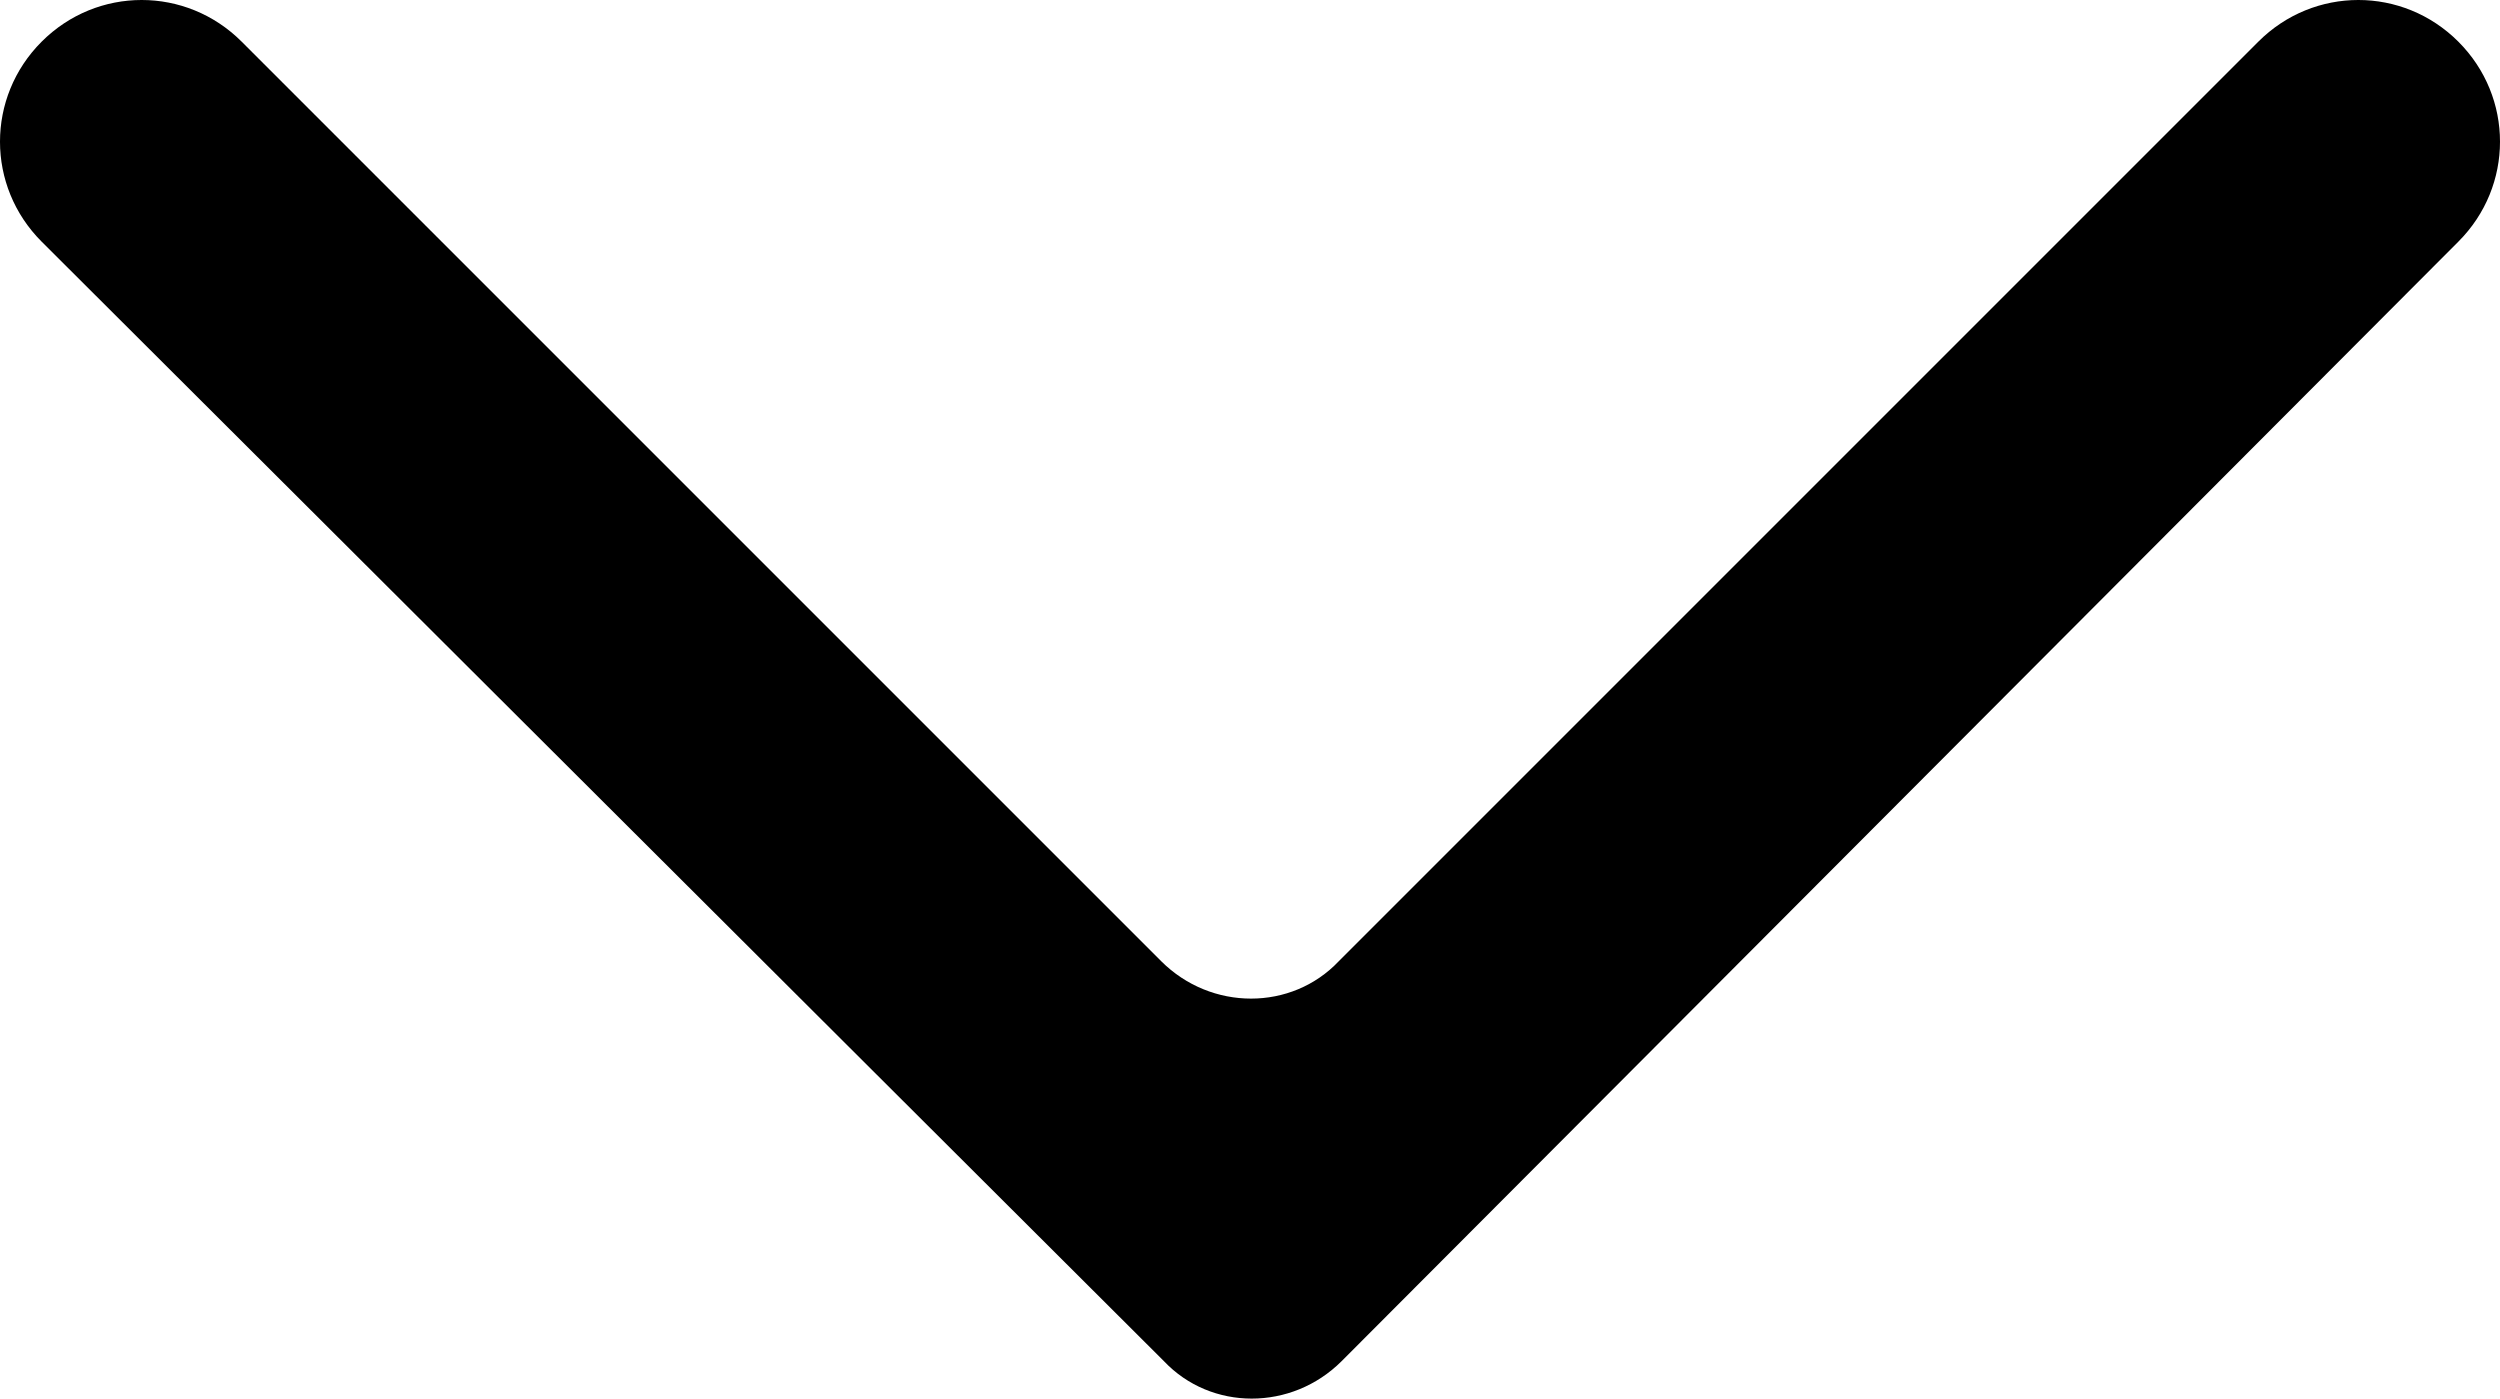
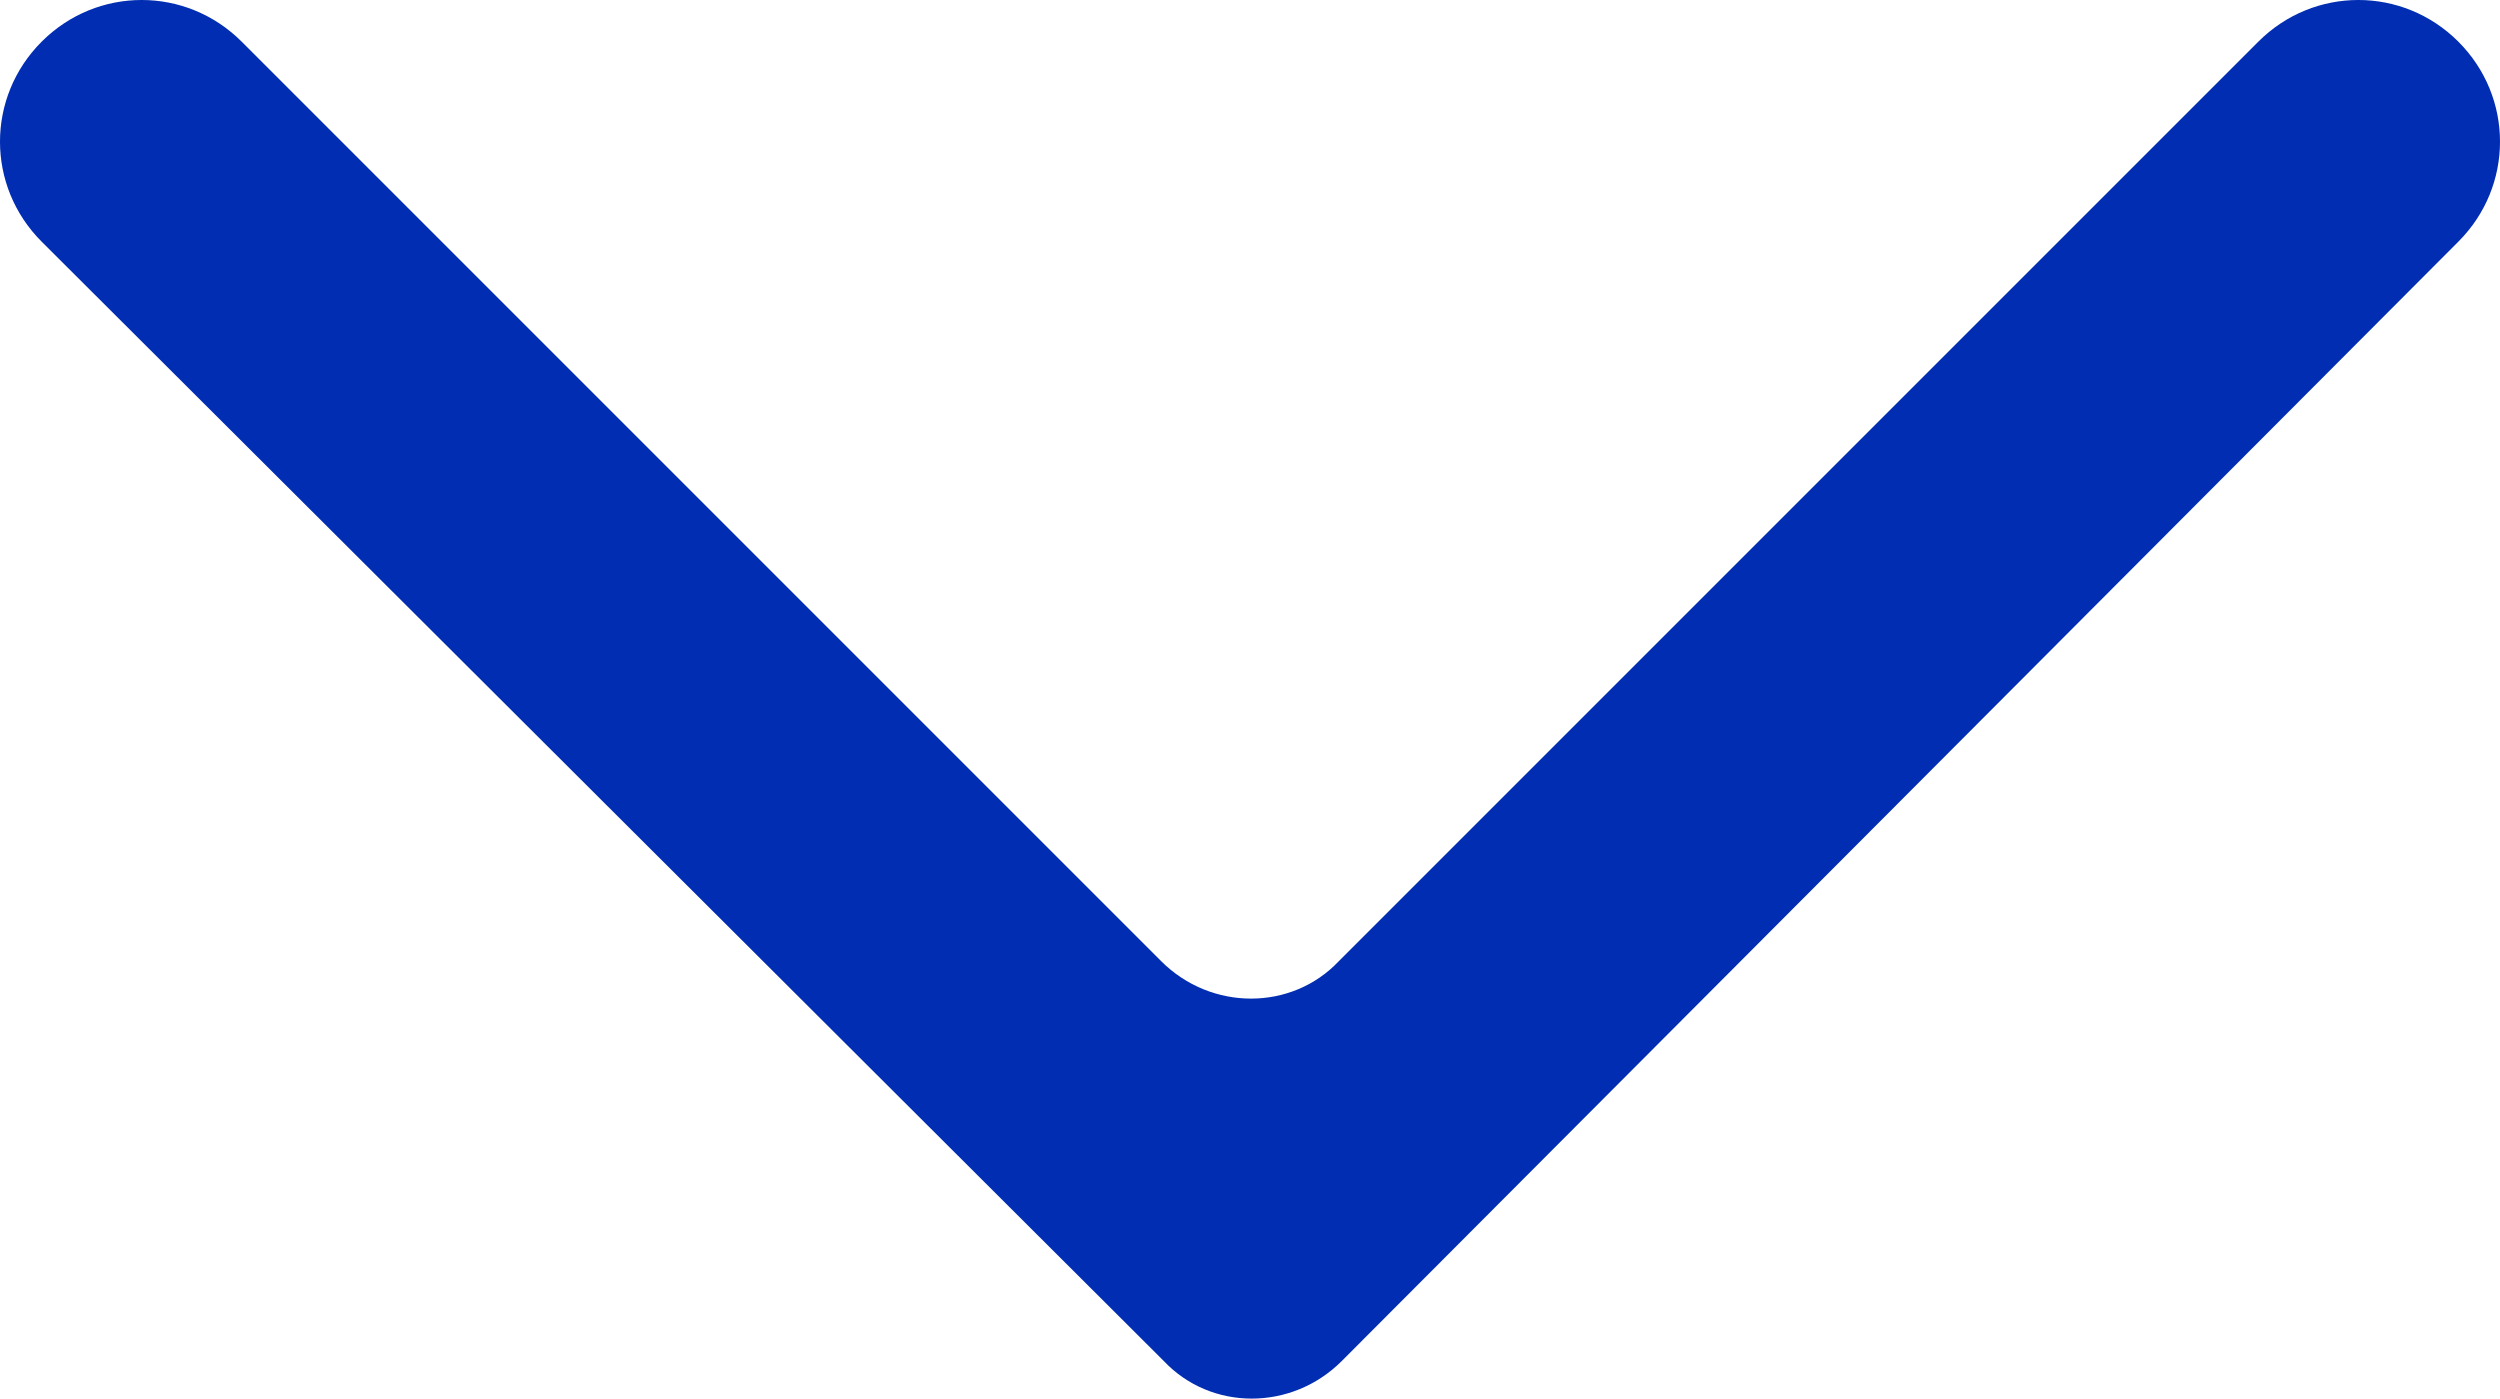
<svg xmlns="http://www.w3.org/2000/svg" width="503.998pt" height="281.958pt" version="1.1" viewBox="0 0 503.998 281.958" id="svg1554">
  <defs id="defs1478" />
-   <path d="m 270.479,274.399 c -10.078,10.078 -26.32,10.078 -35.84,0 L 8.399,48.719 c -11.199,-11.199 -11.199,-29.121 0,-40.32 11.199,-11.199 29.121,-11.199 40.32,0 l 185.36,185.36 c 10.078,10.078 26.32,10.078 35.84,0 l 185.36,-185.36 c 11.199,-11.199 29.121,-11.199 40.32,0 11.199,11.199 11.199,29.121 0,40.32 z" id="path1480" />
+   <path d="m 270.479,274.399 c -10.078,10.078 -26.32,10.078 -35.84,0 L 8.399,48.719 c -11.199,-11.199 -11.199,-29.121 0,-40.32 11.199,-11.199 29.121,-11.199 40.32,0 l 185.36,185.36 c 10.078,10.078 26.32,10.078 35.84,0 l 185.36,-185.36 c 11.199,-11.199 29.121,-11.199 40.32,0 11.199,11.199 11.199,29.121 0,40.32 z" id="path1480" style="fill:#002db2;fill-opacity:1" />
</svg>
